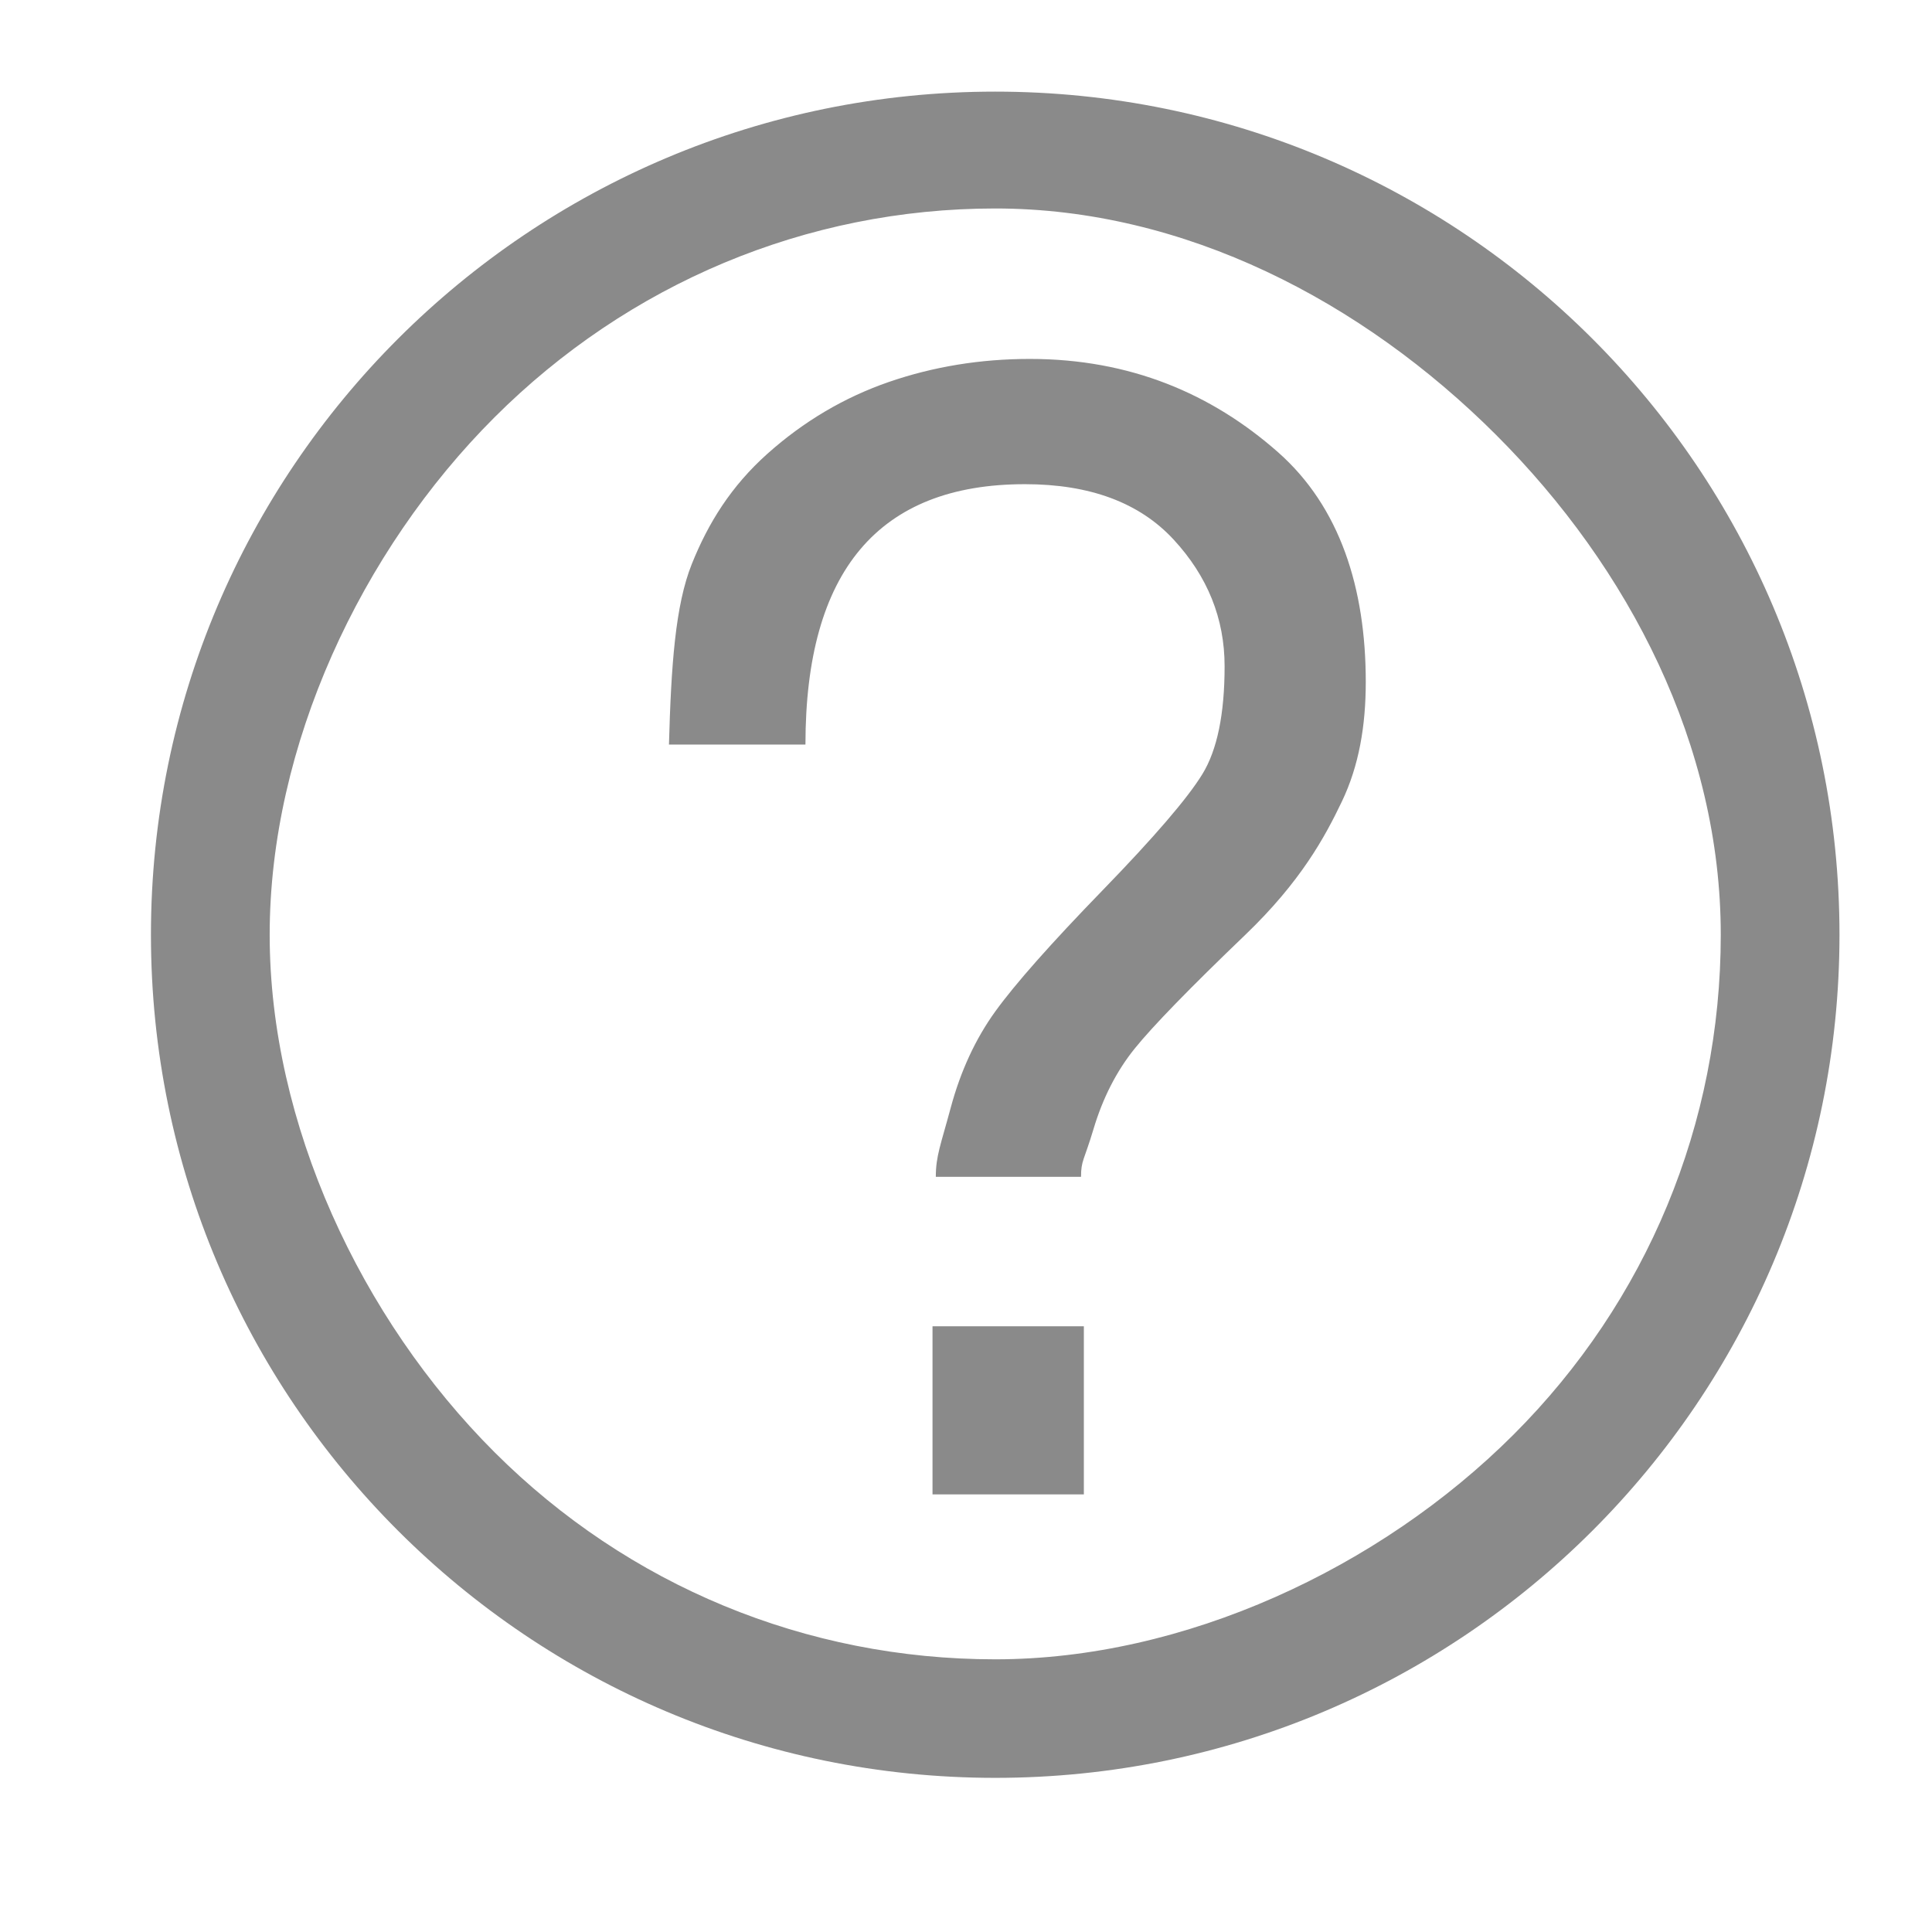
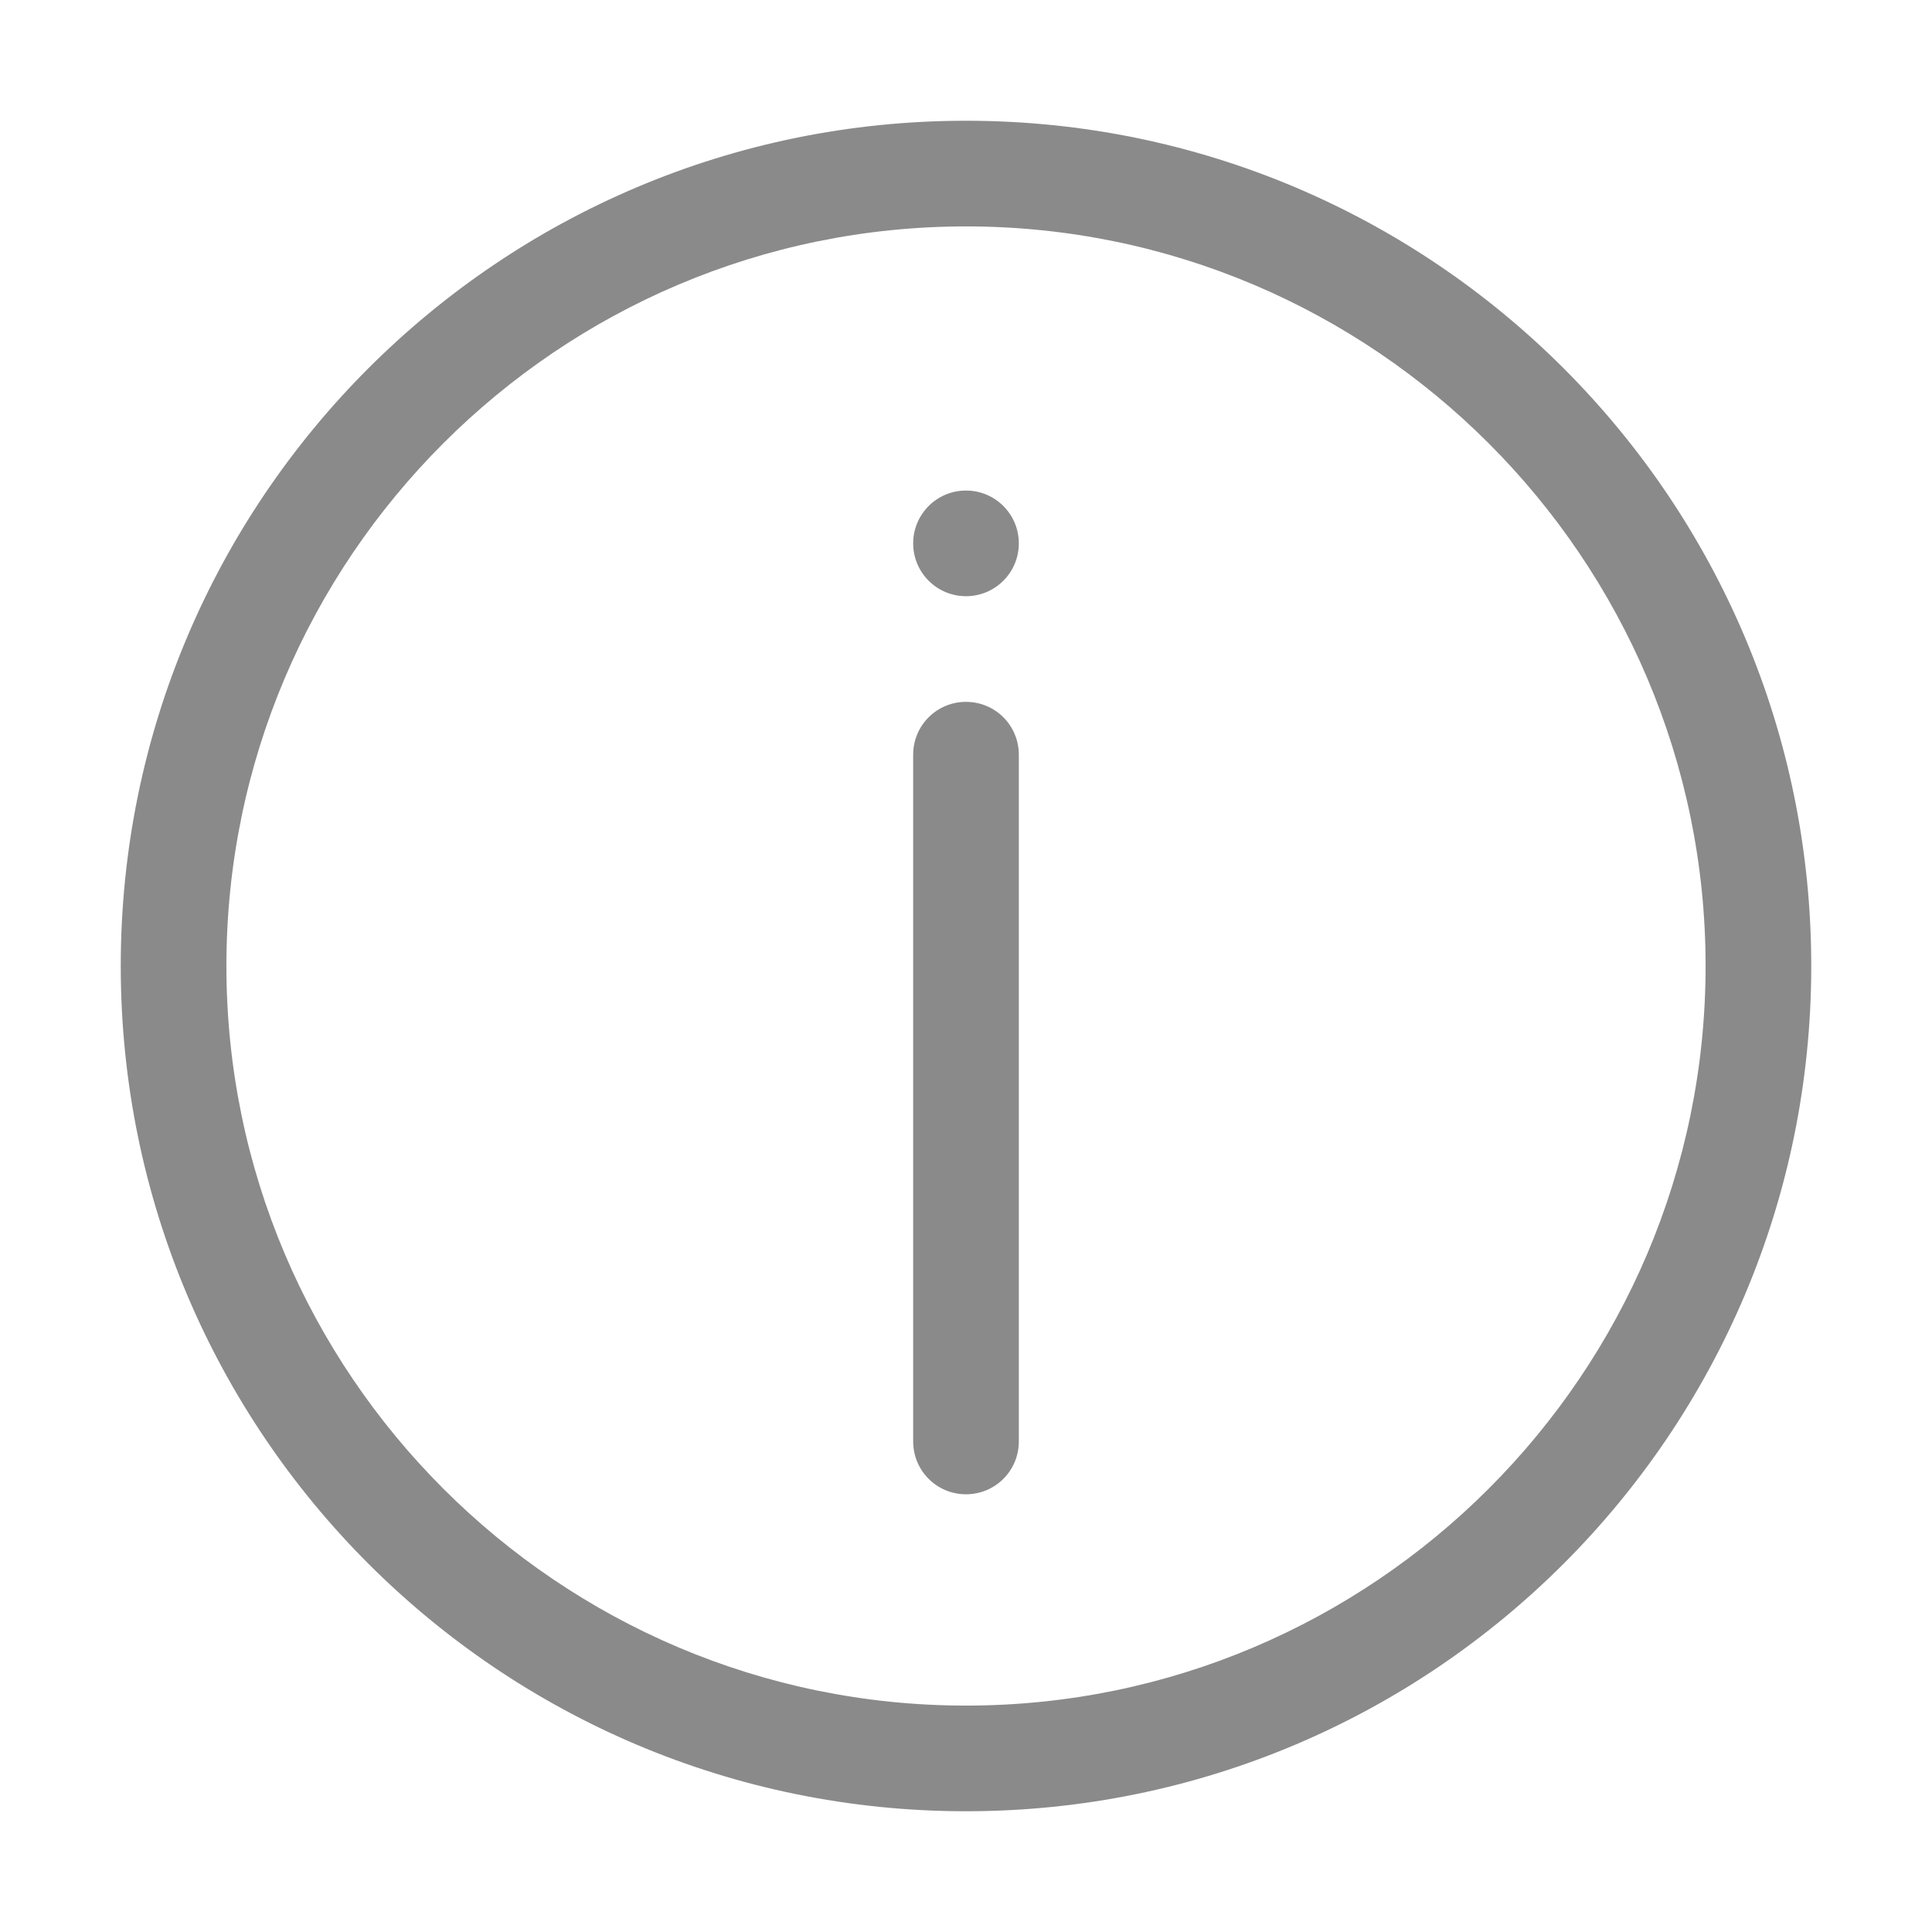
- <svg xmlns="http://www.w3.org/2000/svg" t="1514109884661" class="icon" style="" viewBox="0 0 1024 1024" version="1.1" p-id="2138" width="64" height="64">
+ <svg xmlns="http://www.w3.org/2000/svg" t="1522234037167" class="icon" style="" viewBox="0 0 1024 1024" version="1.1" p-id="1947" width="32" height="32">
  <defs>
    <style type="text/css" />
  </defs>
-   <path d="M527.487 48.563 527.487 48.563c247.139 0 447.478 200.071 447.478 446.868 0 246.799-200.34 446.869-447.478 446.869-247.138 0-447.483-200.071-447.483-446.869C80.005 248.634 280.351 48.563 527.487 48.563L527.487 48.563zM527.487 110.496c-100.254 0-194.5 39.91-265.392 110.699-70.884 70.794-119.161 174.137-119.161 274.25s48.278 203.46 119.161 274.249c70.891 70.794 165.137 109.78 265.392 109.78 100.251 0 203.739-48.213 274.623-119.003 70.89-70.788 109.933-164.914 109.933-265.027s-48.279-194.231-119.167-265.023C721.989 159.633 627.737 110.496 527.487 110.496L527.487 110.496zM354.563 394.626c1.161-41.925 3.344-73.806 12.09-95.641s20.889-41.34 40.134-58.524c19.245-17.167 40.672-29.831 64.288-37.998 23.616-8.144 48.544-12.223 74.783-12.223 53.055 0 96.298 18.355 131.585 49.498 32.809 28.981 46.444 72.057 46.444 121.695 0 23.299-3.602 44.411-12.635 63.329-9.047 18.931-21.815 42.512-51.254 70.748-29.446 28.247-48.977 48.339-58.6 60.266-9.619 11.943-16.919 26.206-21.863 42.805-4.964 16.594-6.563 16.426-6.563 25.15l-76.97 0c0-11.06 2.624-16.991 7.873-36.508 5.244-19.505 13.117-36.535 23.616-51.095 10.499-14.553 29.438-35.955 56.852-64.198 27.401-28.236 45.045-48.765 52.913-61.579 7.872-12.802 11.809-31.879 11.809-57.21 0-25.332-9.043-47.739-27.115-67.258-18.081-19.5-44.316-29.255-78.717-29.255-77.556 0-116.328 46.002-116.328 137.999L354.563 394.626 354.563 394.626 354.563 394.626 354.563 394.626zM574.468 792.046l-80.217 0 0-89.094 80.217 0L574.468 792.046 574.468 792.046 574.468 792.046z" p-id="2139" fill="#8a8a8a" />
+   <path d="M512 64C264.6 64 64 264.6 64 512s200.6 448 448 448 448-200.6 448-448S759.4 64 512 64z m0 840c-216.1 0-392-175.9-392-392s175.9-392 392-392 392 175.9 392 392-175.9 392-392 392z" p-id="1948" fill="#8a8a8a" />
+   <path d="M512 372c-15.5 0-28 12.5-28 28v364c0 15.5 12.5 28 28 28s28-12.5 28-28V400c0-15.5-12.5-28-28-28z" p-id="1949" fill="#8a8a8a" />
+   <path d="M512 288m-28 0a28 28 0 1 0 56 0 28 28 0 1 0-56 0Z" p-id="1950" fill="#8a8a8a" />
</svg>
